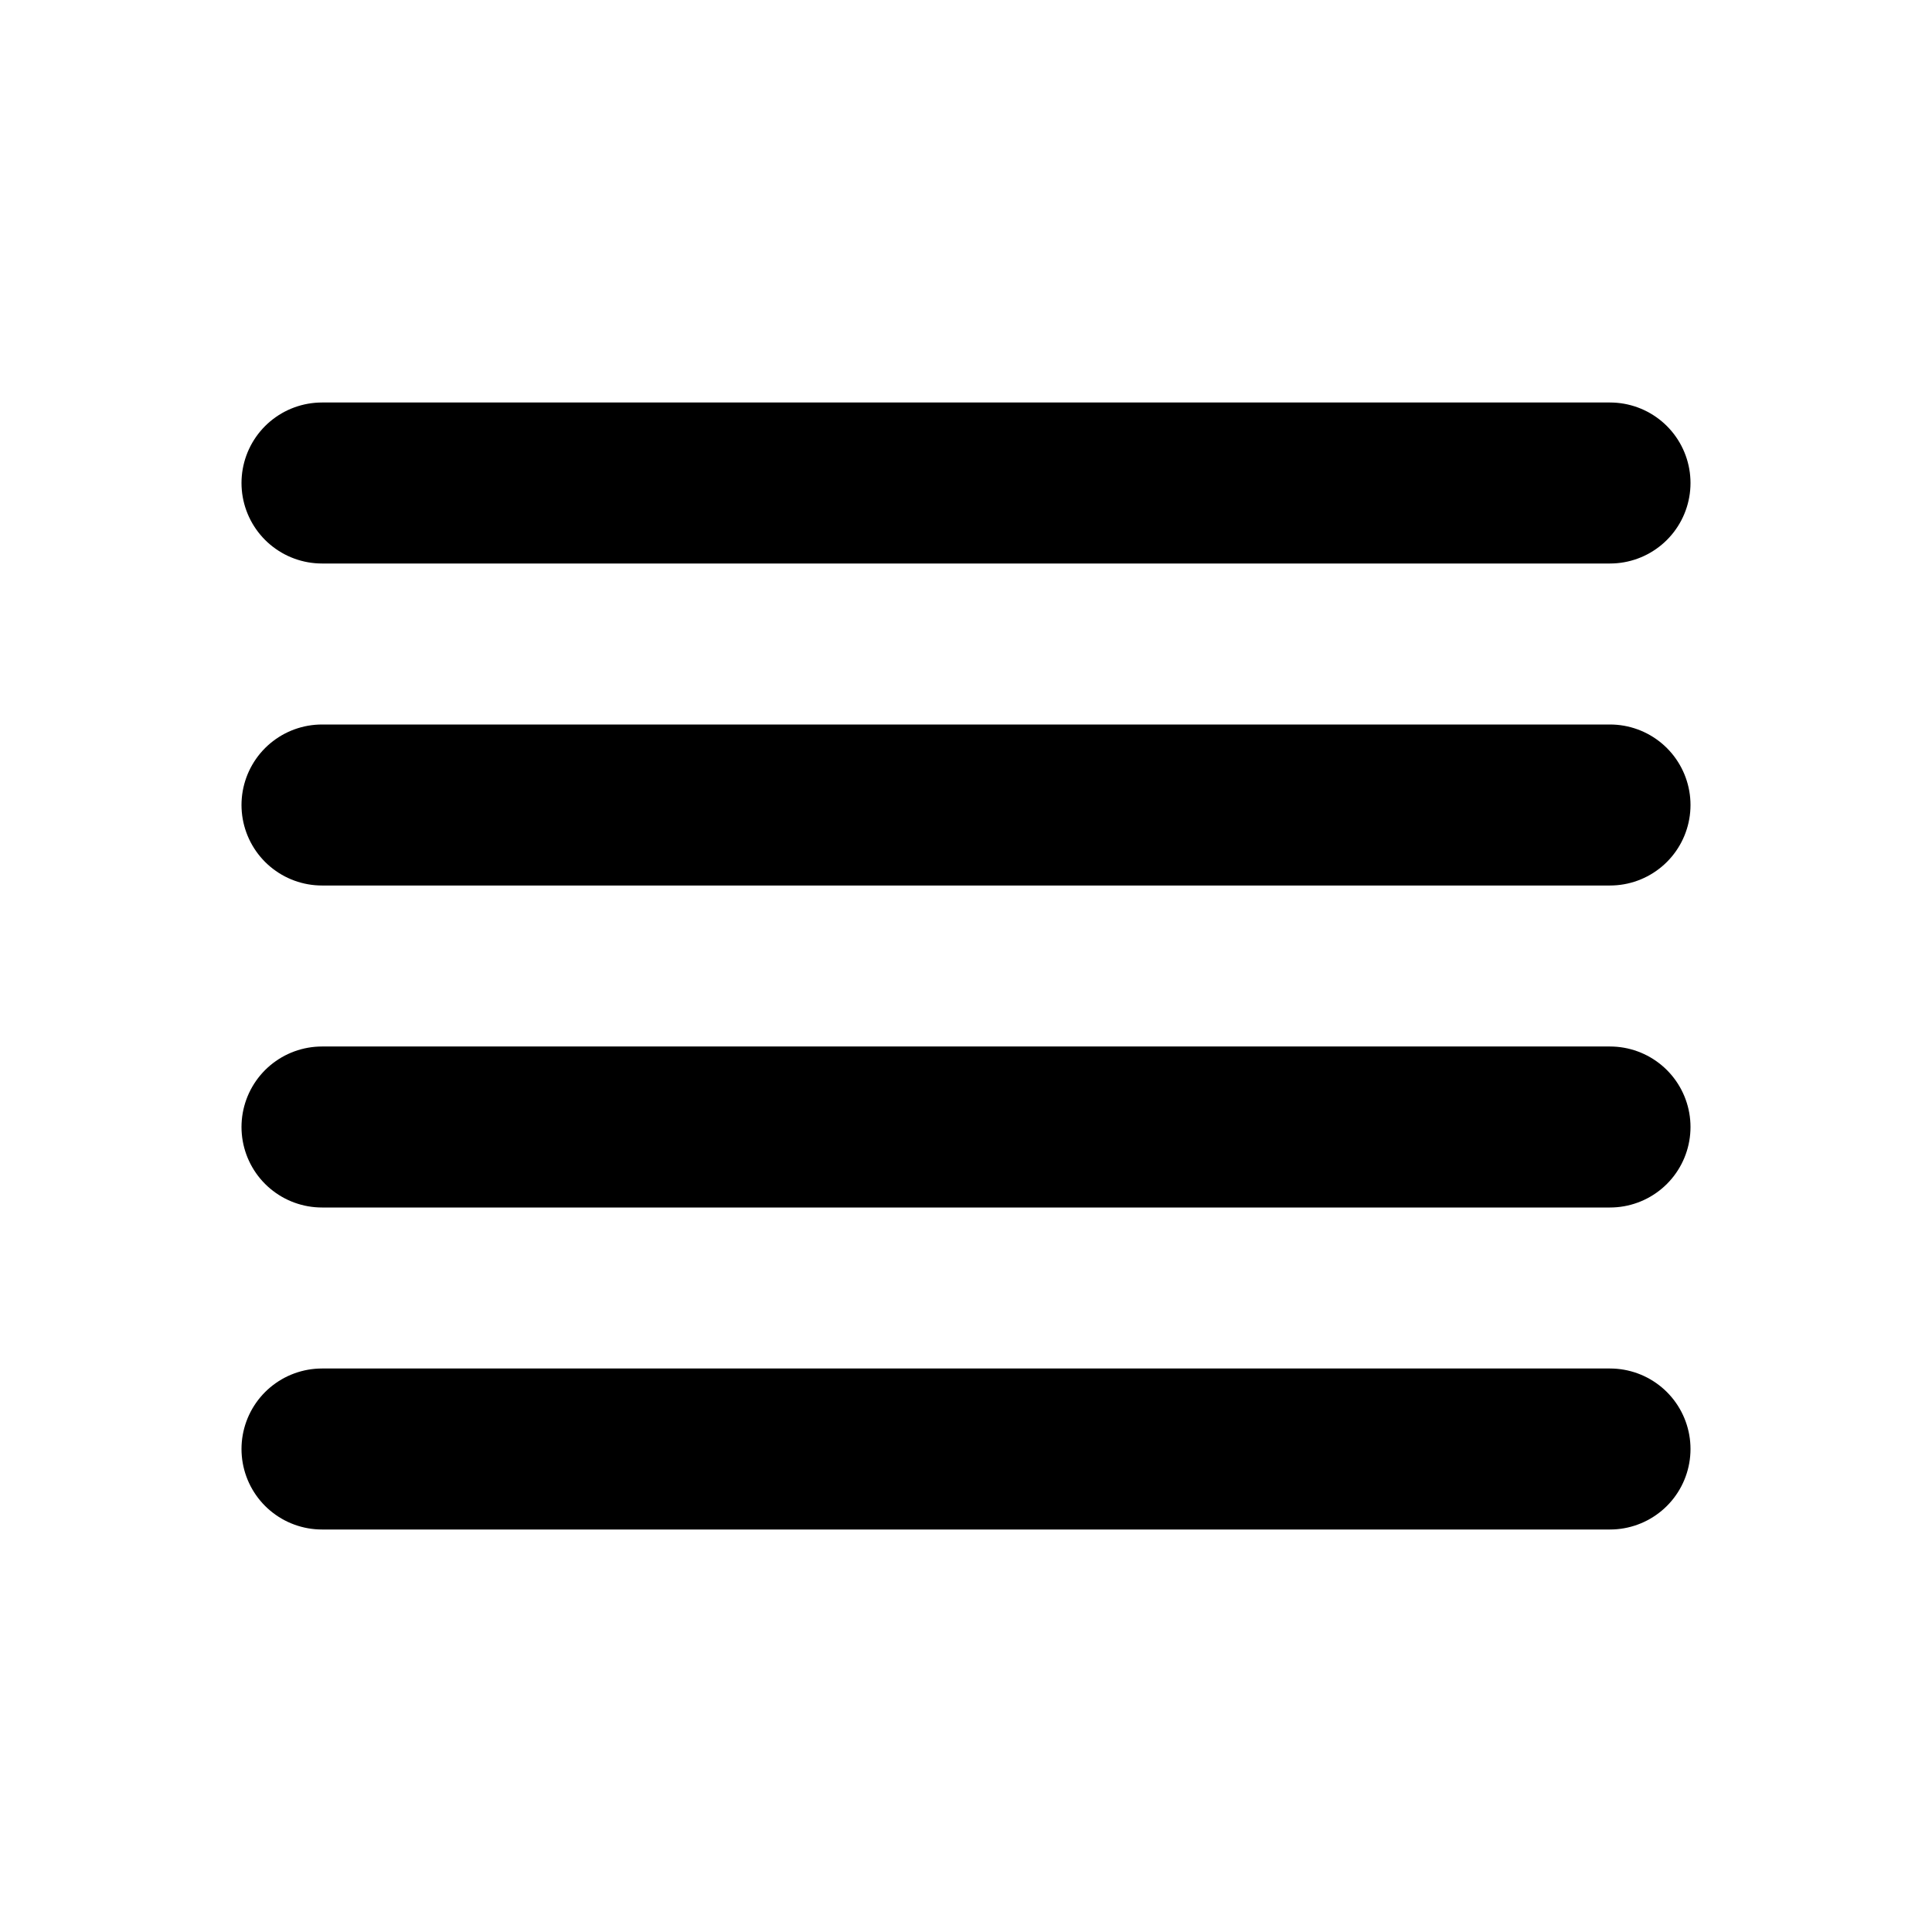
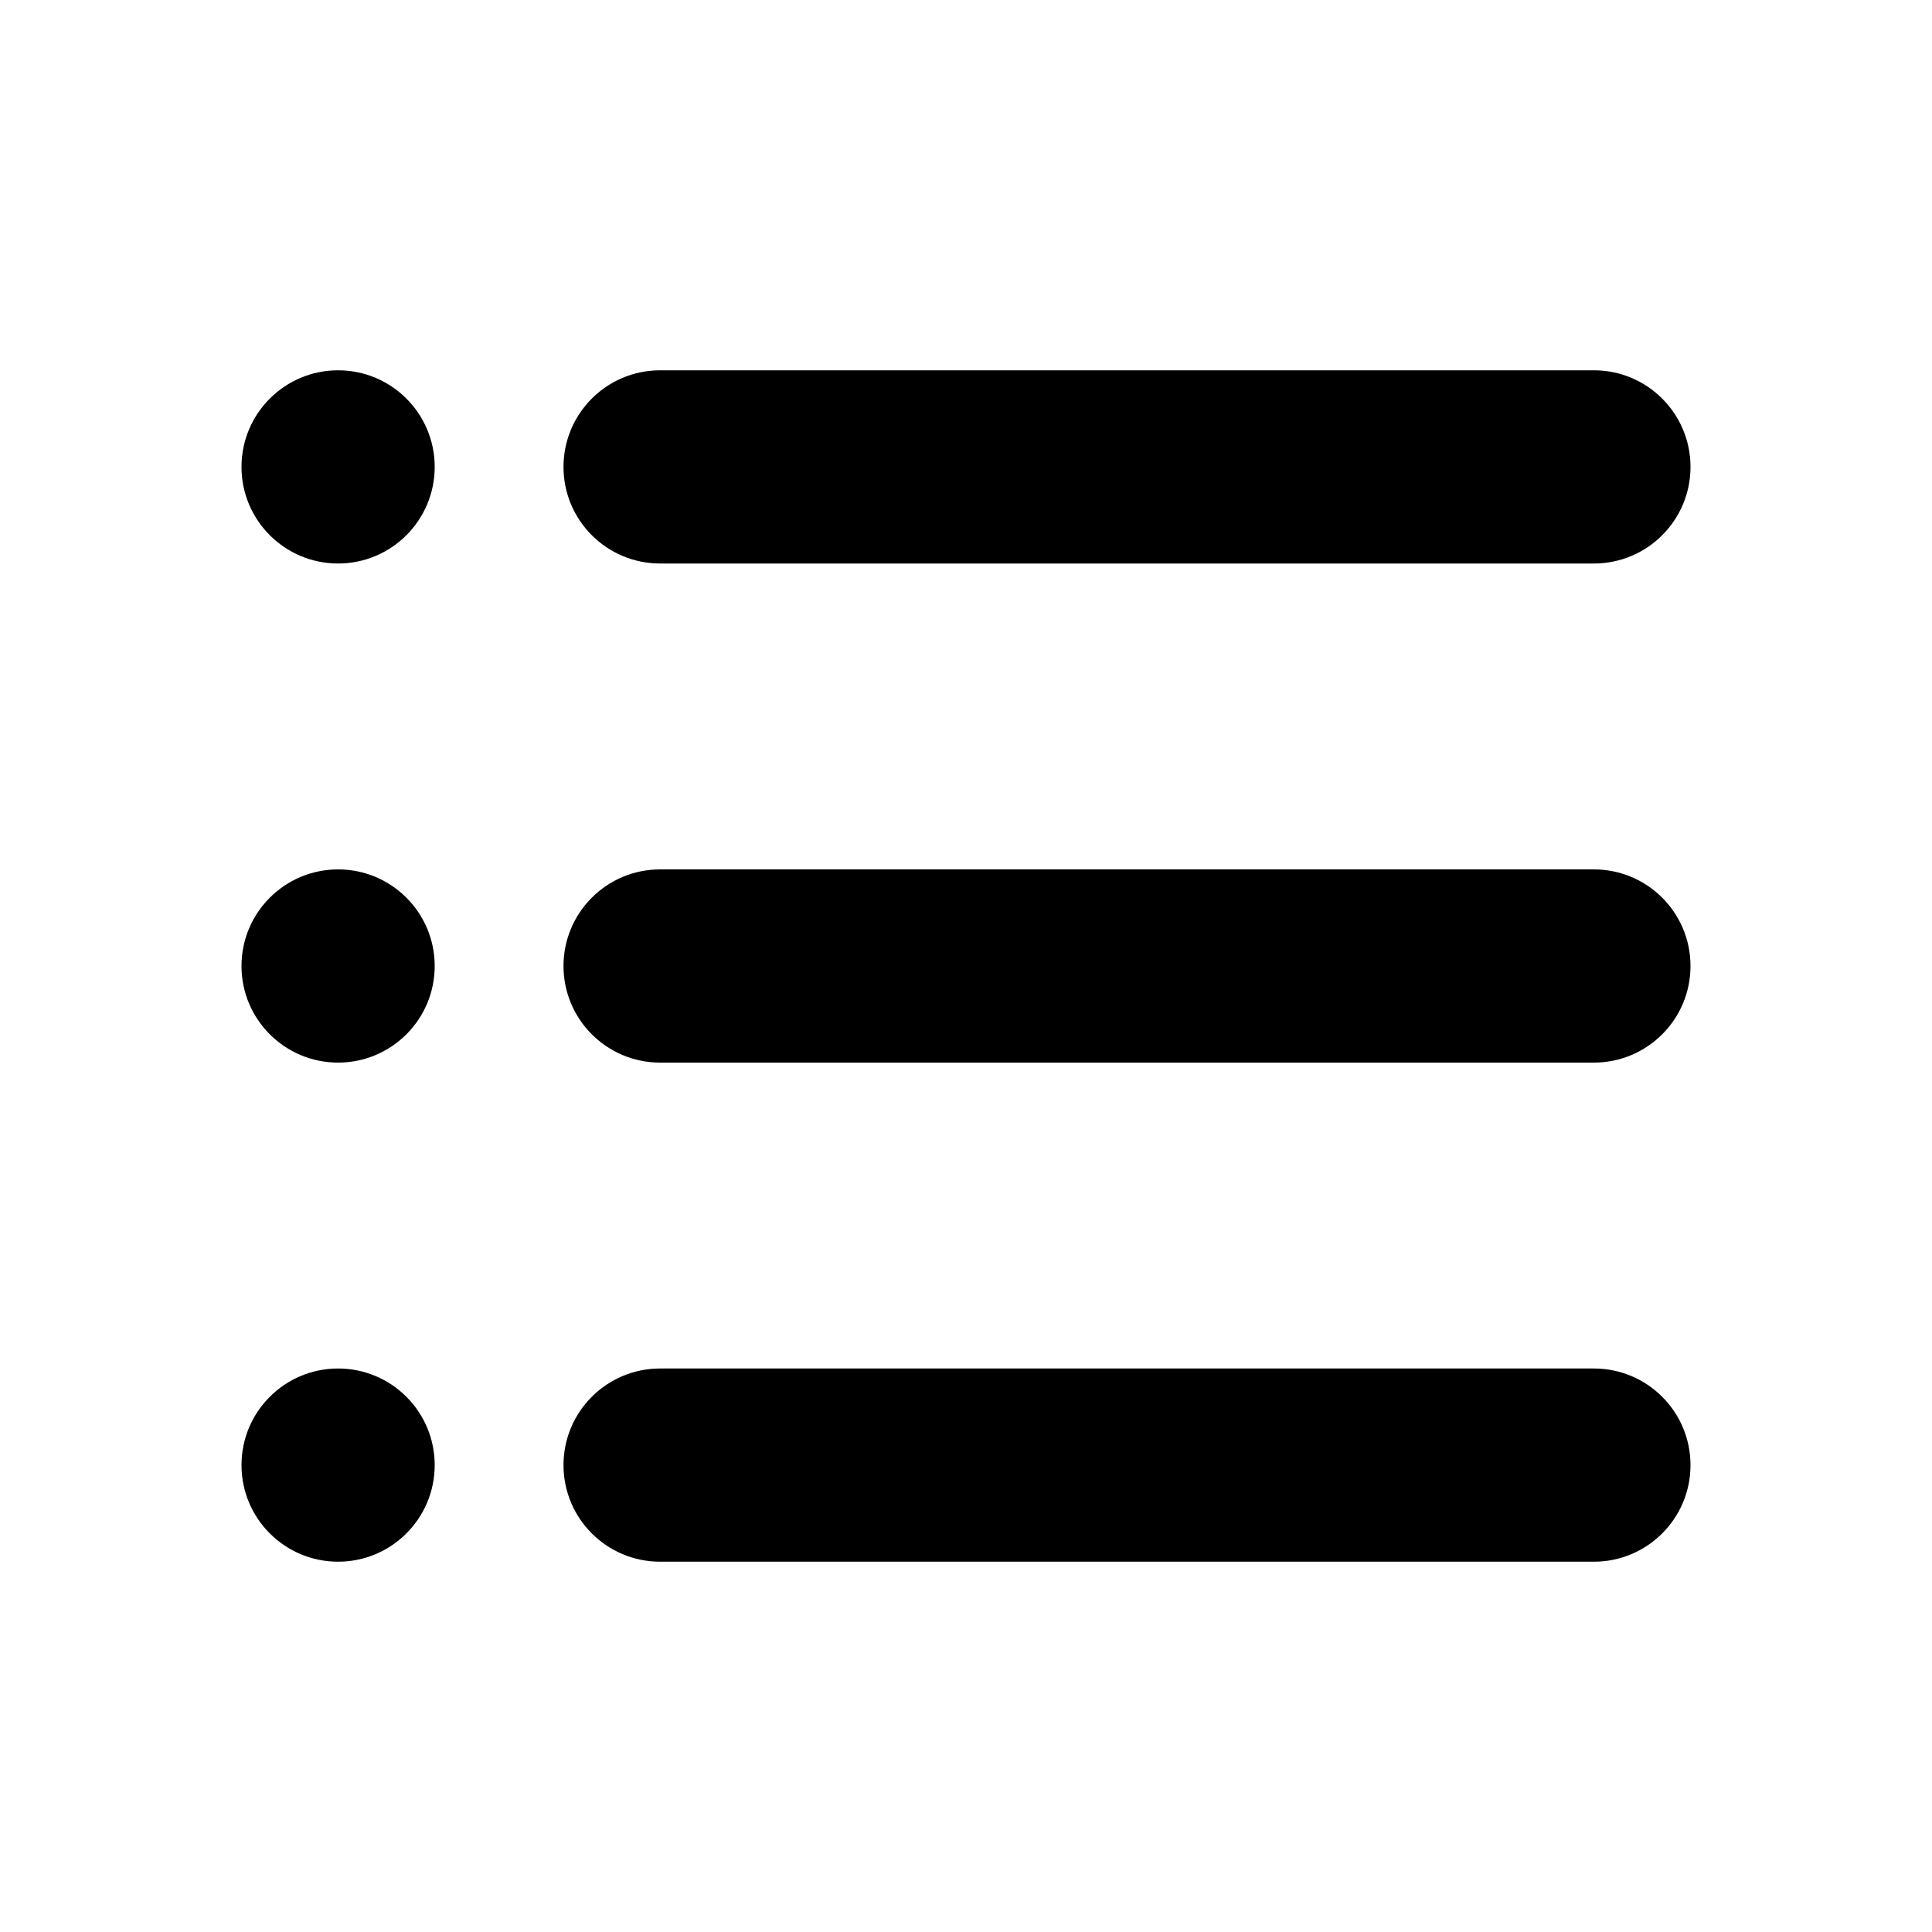
- <svg xmlns="http://www.w3.org/2000/svg" fill="none" viewBox="0 0 24 24" stroke="currentColor">
-   <path stroke-linecap="round" stroke-linejoin="round" stroke-width="2" d="M4 6h16M4 10h16M4 14h16M4 18h16" />
+ <svg xmlns="http://www.w3.org/2000/svg" fill="currentColor" viewBox="0 0 120 120">
+   <path fill="#000" fill-rule="evenodd" d="M21 35a6 6 0 1 0 0-12 6 6 0 0 0 0 12Zm20-12a6 6 0 0 0 0 12h58a6 6 0 1 0 0-12H41Zm0 62a6 6 0 0 0 0 12h58a6 6 0 1 0 0-12H41Zm-6-25a6 6 0 0 1 6-6h58a6 6 0 1 1 0 12H41a6 6 0 0 1-6-6Zm-8 0a6 6 0 1 1-12 0 6 6 0 0 1 12 0Zm-6 37a6 6 0 1 0 0-12 6 6 0 0 0 0 12Z" clip-rule="evenodd" />
</svg>
